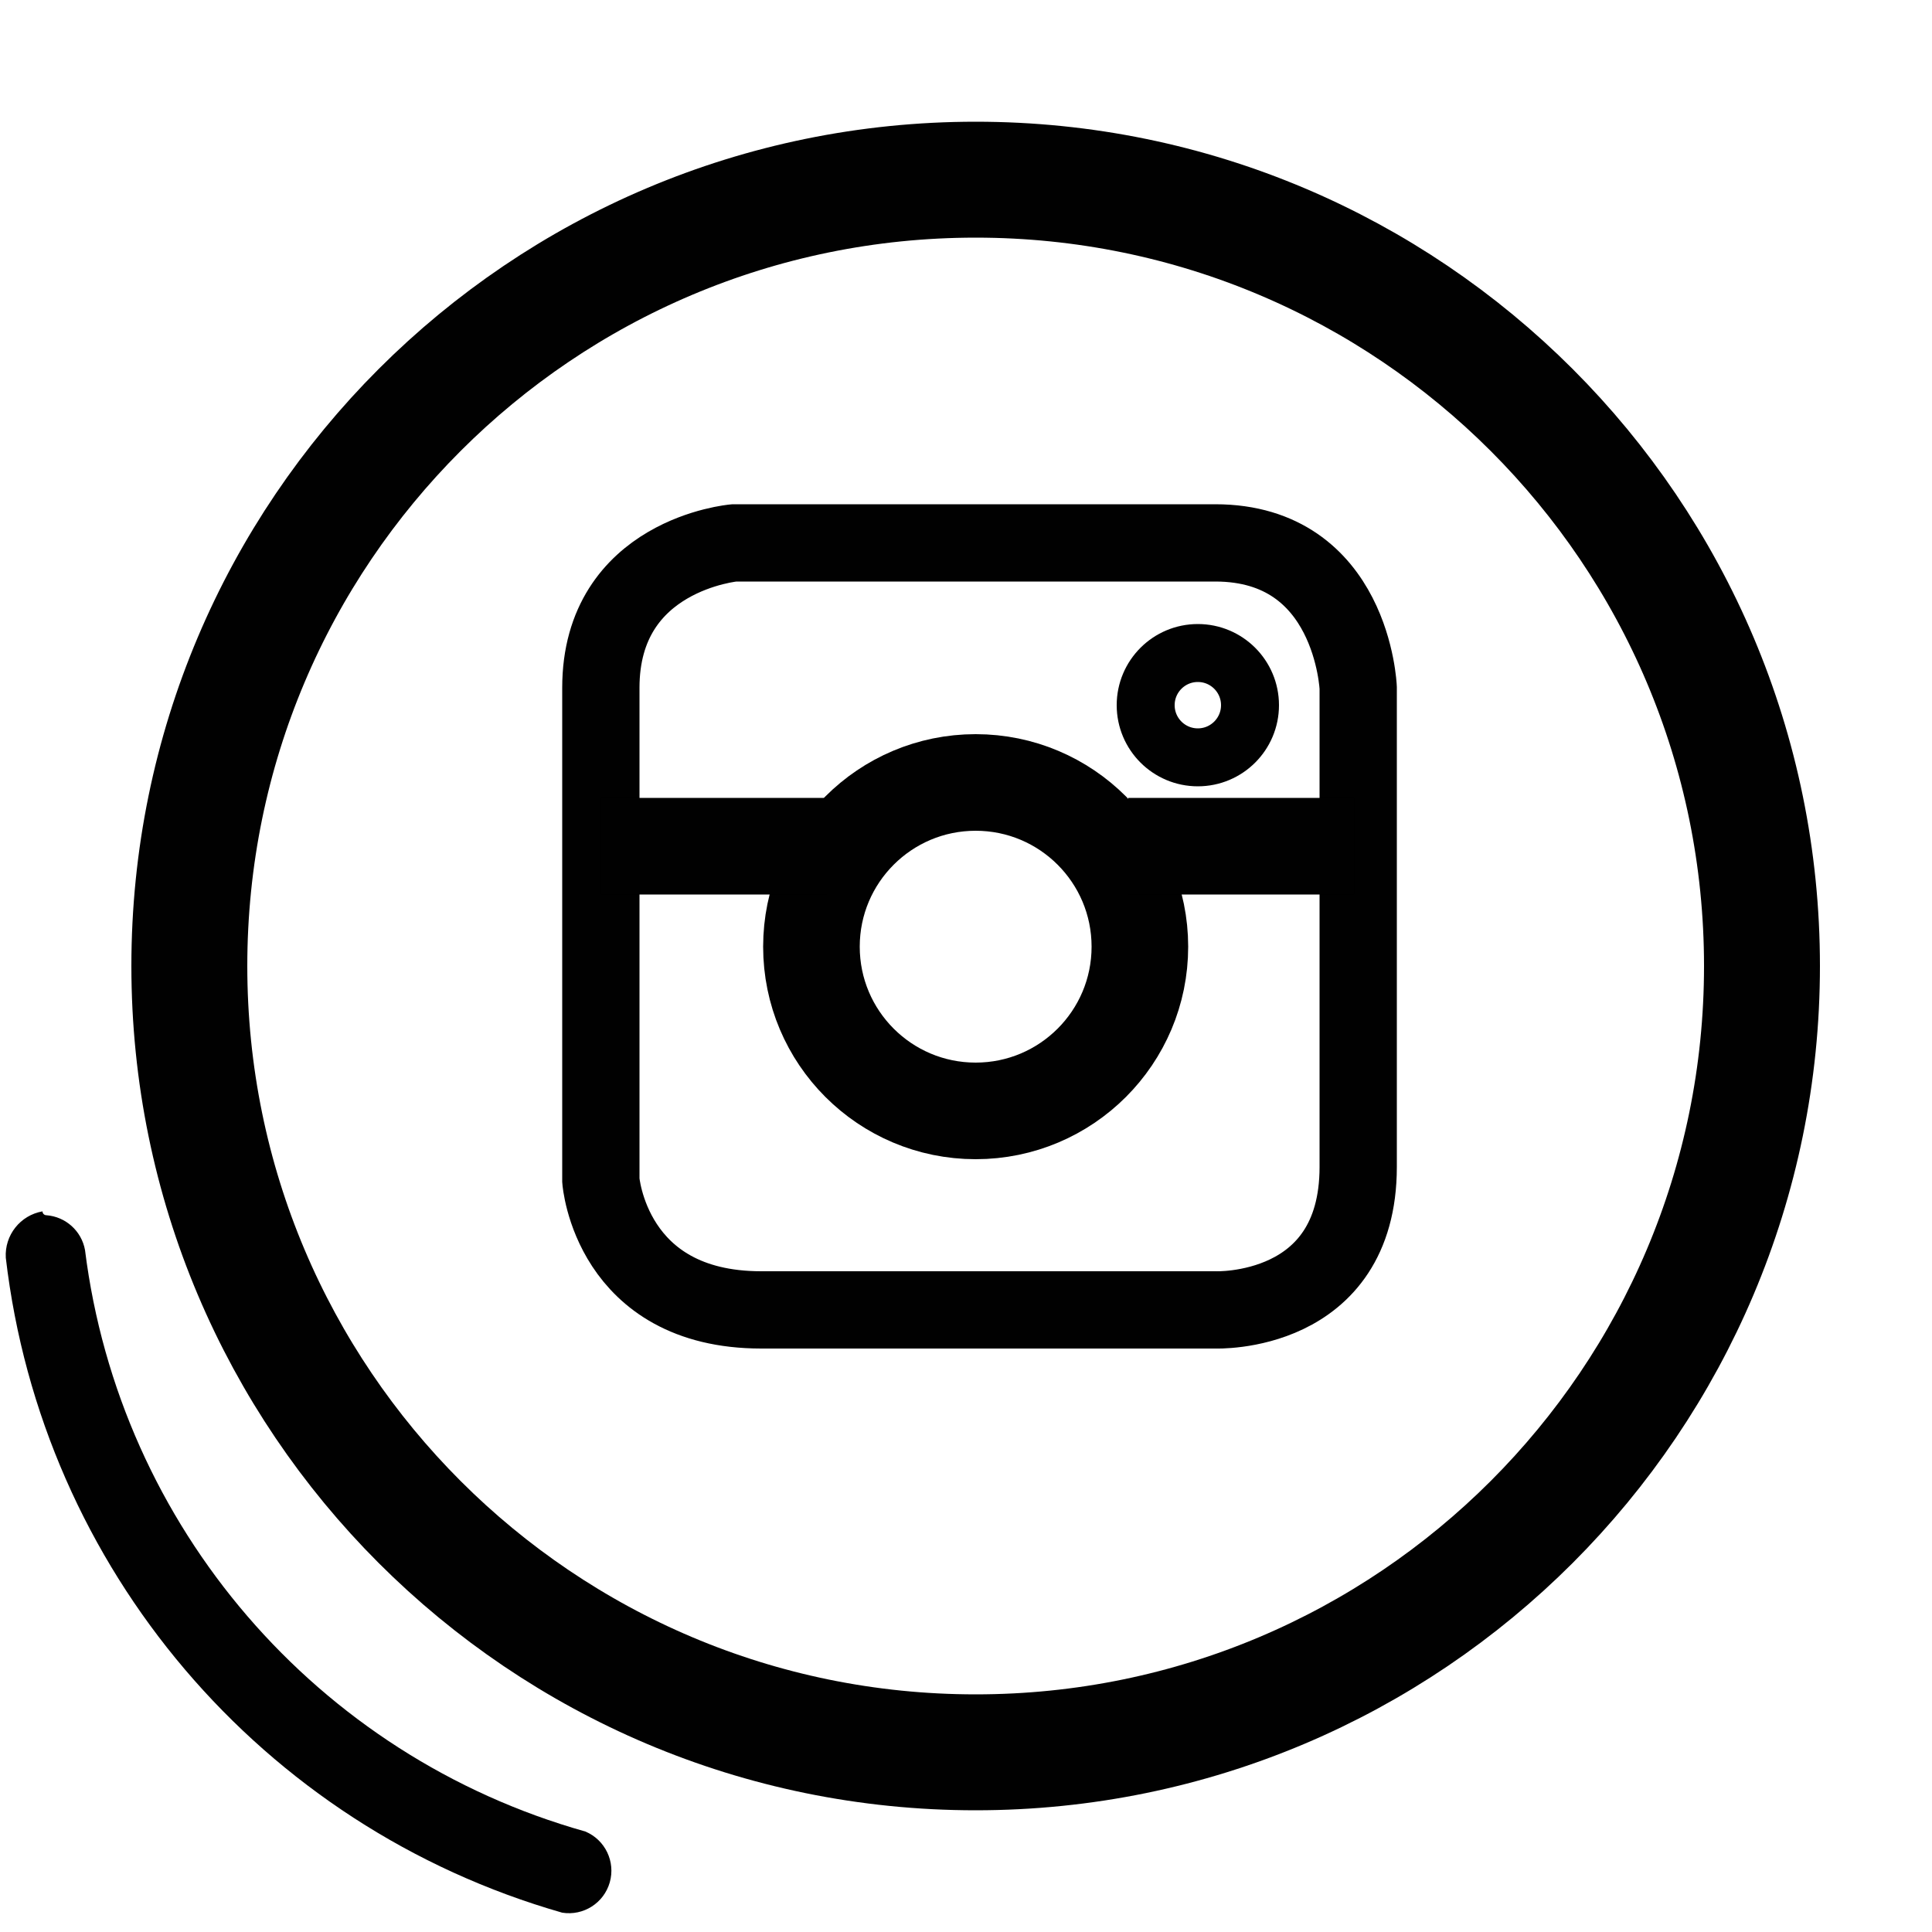
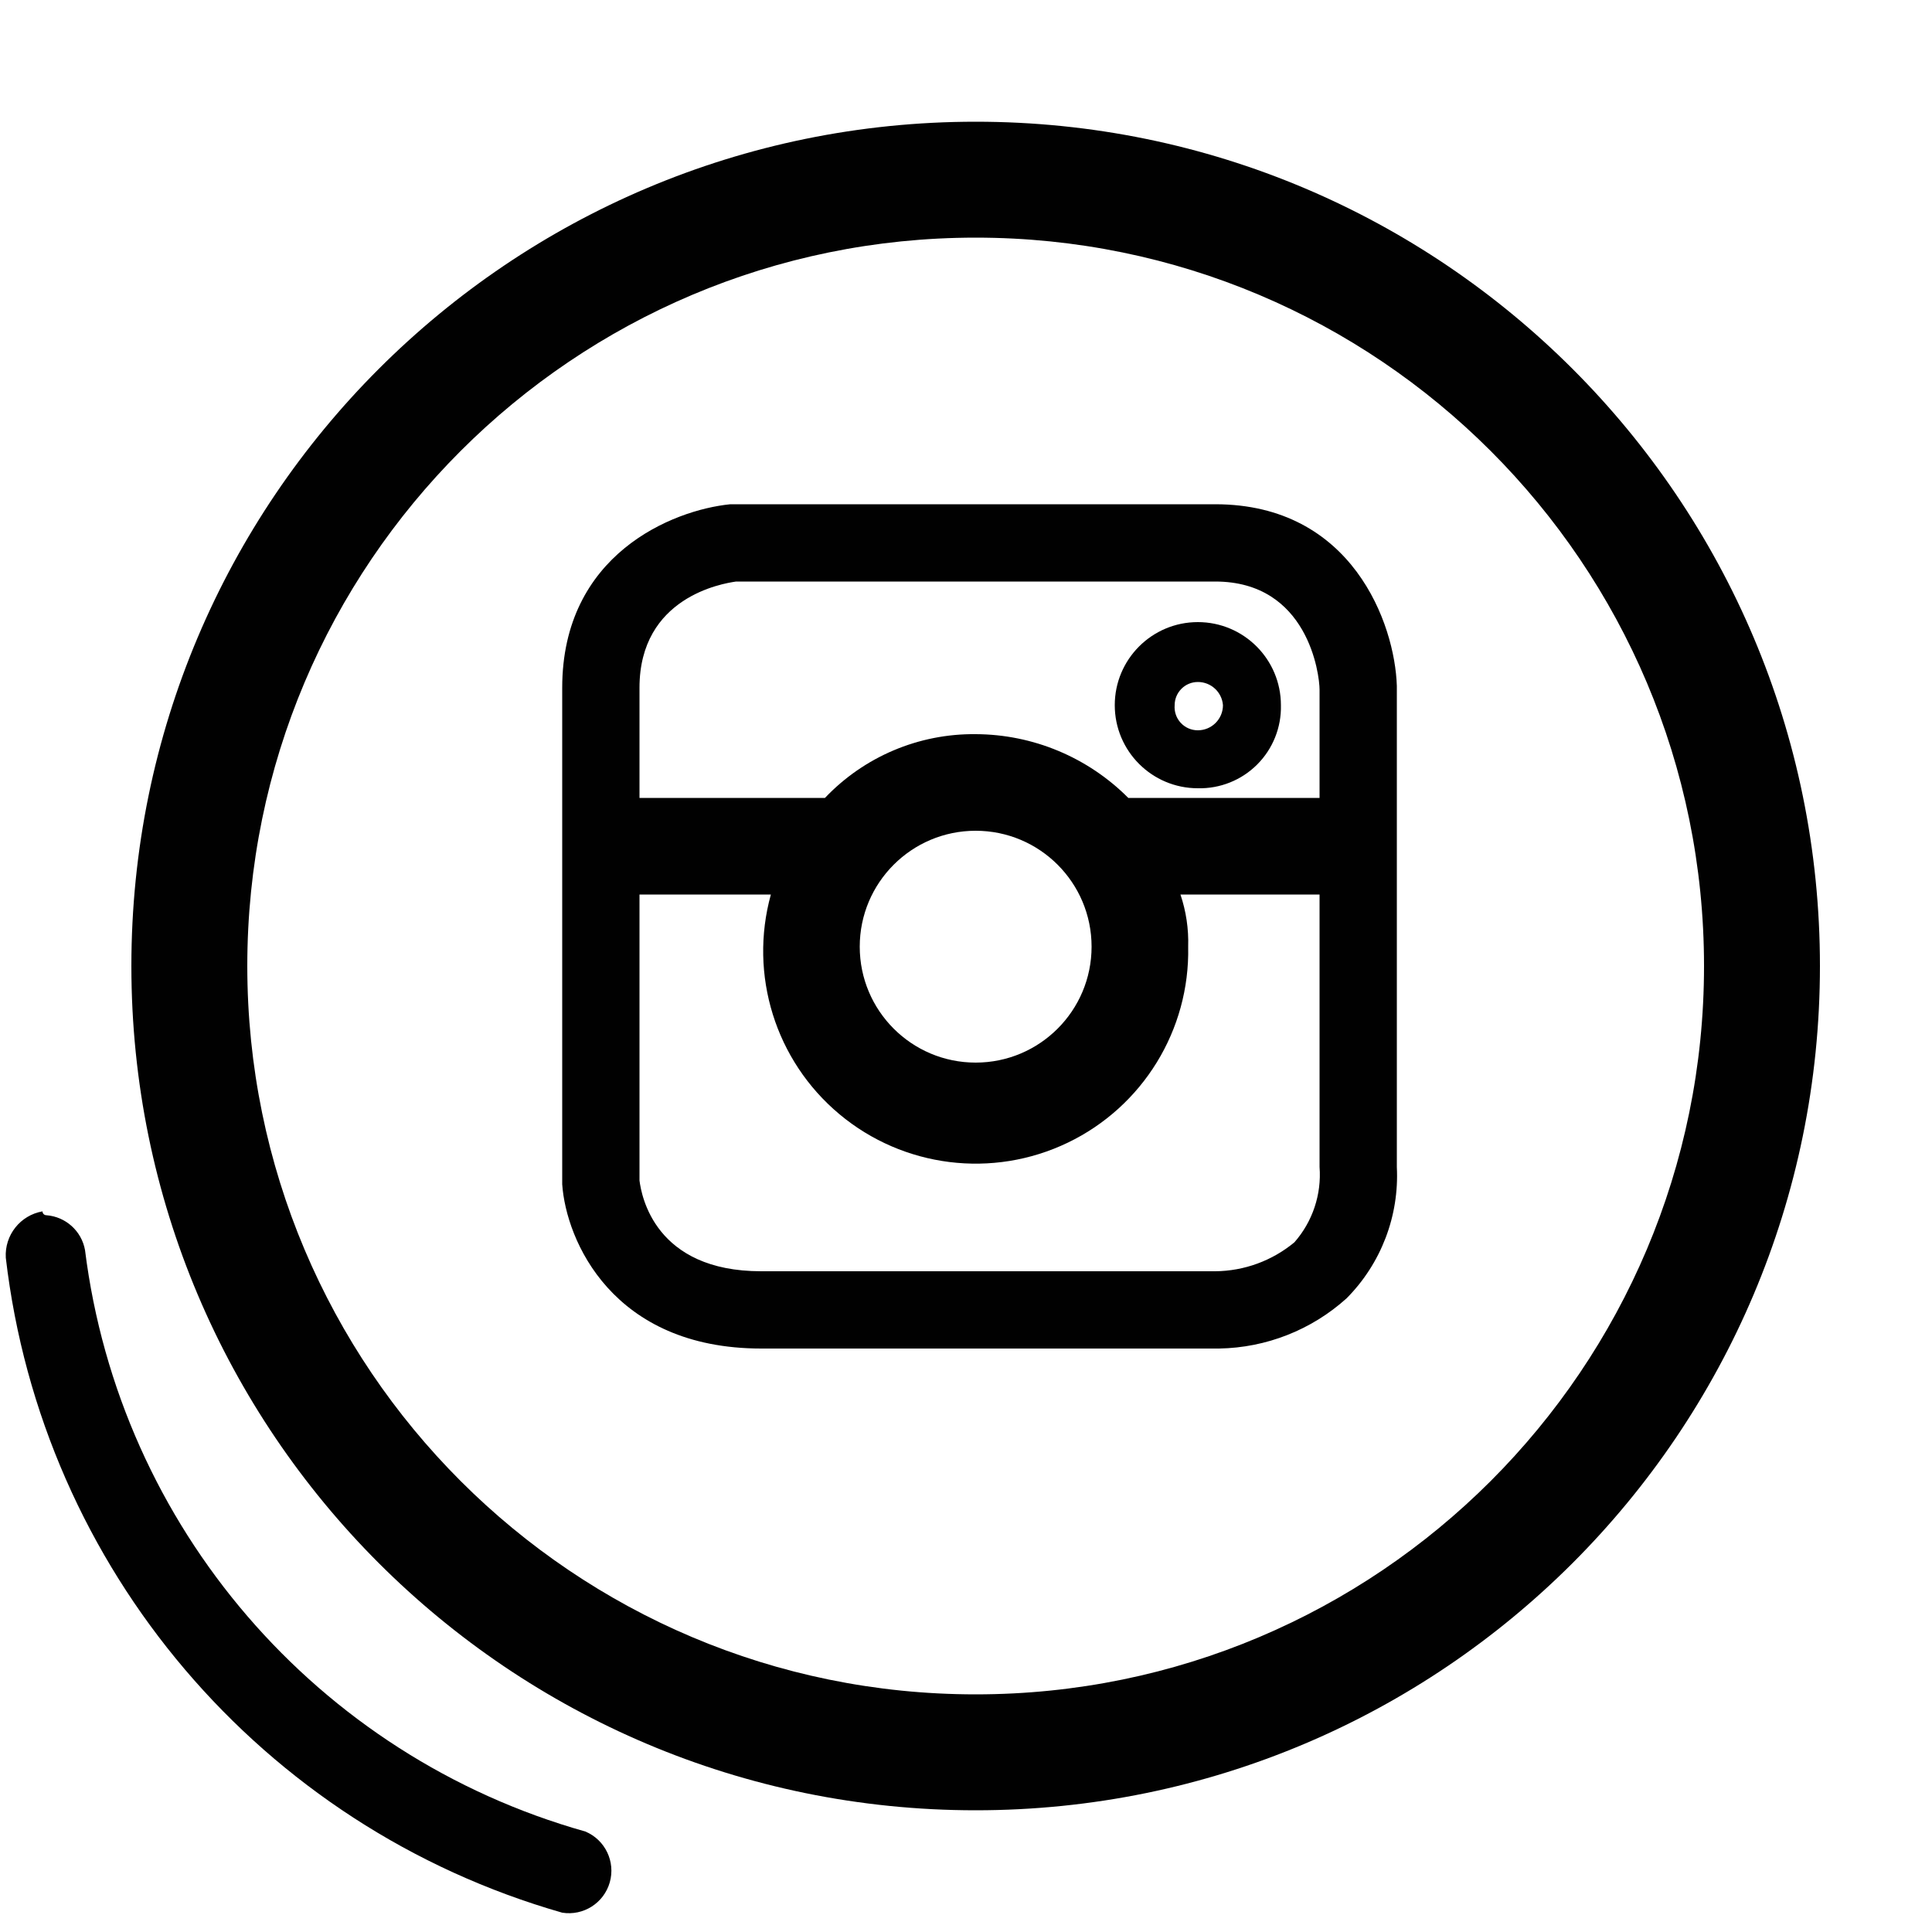
<svg xmlns="http://www.w3.org/2000/svg" width="100" height="100" viewBox="0 0 100 100">
-   <circle cx="50.5" cy="50" r="40.7" fill="none" stroke="#010101" stroke-miterlimit="10" stroke-width="6" />
-   <circle cx="50.5" cy="49" r="8.5" fill="none" stroke="#010101" stroke-miterlimit="10" stroke-width="5" />
-   <circle cx="62" cy="36.5" r="2.7" fill="none" stroke="#010101" stroke-miterlimit="10" stroke-width="3" />
-   <path fill="none" stroke="#010101" stroke-miterlimit="10" stroke-width="4" d="M31.1 35.6v25.5s.5 6.7 8.3 6.7h23.5s7.4.3 7.4-7.4V35.6s-.3-7.5-7.4-7.5H38s-6.9.6-6.9 7.5z" />
-   <path fill="none" stroke="#010101" stroke-miterlimit="10" stroke-width="5" d="M31.1 43.8h11.7m15.6 0h11.7" />
-   <path fill="#010101" d="M2.4 62.9a2.2 2.2 0 0 1 2 1.8 35.9 35.9 0 0 0 25.9 30.1 2.2 2.2 0 0 1-1.2 4.2A40.1 40.1 0 0 1 .3 65.1a2.3 2.3 0 0 1 1.9-2.4.2.2 0 0 0 .2.2z" />
+   <path fill="#010101" d="M50.5 93.7A43.7 43.7 0 1 1 94.2 50a43.7 43.7 0 0 1-43.7 43.7zm0-81.4A37.7 37.7 0 1 0 88.2 50a37.7 37.7 0 0 0-37.7-37.7z" />
+   <path fill="#010101" d="M62 40.8a4.3 4.3 0 1 1 4.3-4.3 4.2 4.2 0 0 1-4.3 4.3zm0-5.5a1.2 1.2 0 0 0-1.2 1.2 1.2 1.2 0 0 0 1.2 1.3 1.3 1.3 0 0 0 1.3-1.3 1.3 1.3 0 0 0-1.3-1.2z" />
+   <path fill="#010101" d="M72.3 35.5c-.1-3.2-2.3-9.4-9.4-9.4H37.8c-3 .3-8.7 2.6-8.7 9.5v25.7c.2 2.9 2.6 8.5 10.3 8.5h23.7a10.1 10.1 0 0 0 6.6-2.6 9 9 0 0 0 2.6-6.8zm-39.2.1c0-4.7 4.3-5.4 5-5.5h24.8c4.8 0 5.4 4.8 5.4 5.6v5.6h-9.9a11.2 11.2 0 0 0-7.9-3.3 10.6 10.6 0 0 0-7.8 3.3h-9.6zM56.5 49a6 6 0 0 1-12 0 6 6 0 0 1 12 0zM67 64.3a6.5 6.5 0 0 1-4.1 1.5H39.4c-5.5 0-6.2-3.9-6.3-4.7V46.3h6.8A11 11 0 1 0 61.5 49a7.7 7.7 0 0 0-.4-2.7h7.2v14.1a5.3 5.3 0 0 1-1.3 3.9zM2.4 62.9a2.2 2.2 0 0 1 2 1.8 35.9 35.9 0 0 0 25.9 30.1 2.2 2.2 0 0 1-1.2 4.2A40.1 40.1 0 0 1 .3 65.1a2.3 2.3 0 0 1 1.9-2.4.2.2 0 0 0 .2.2z" />
</svg>
